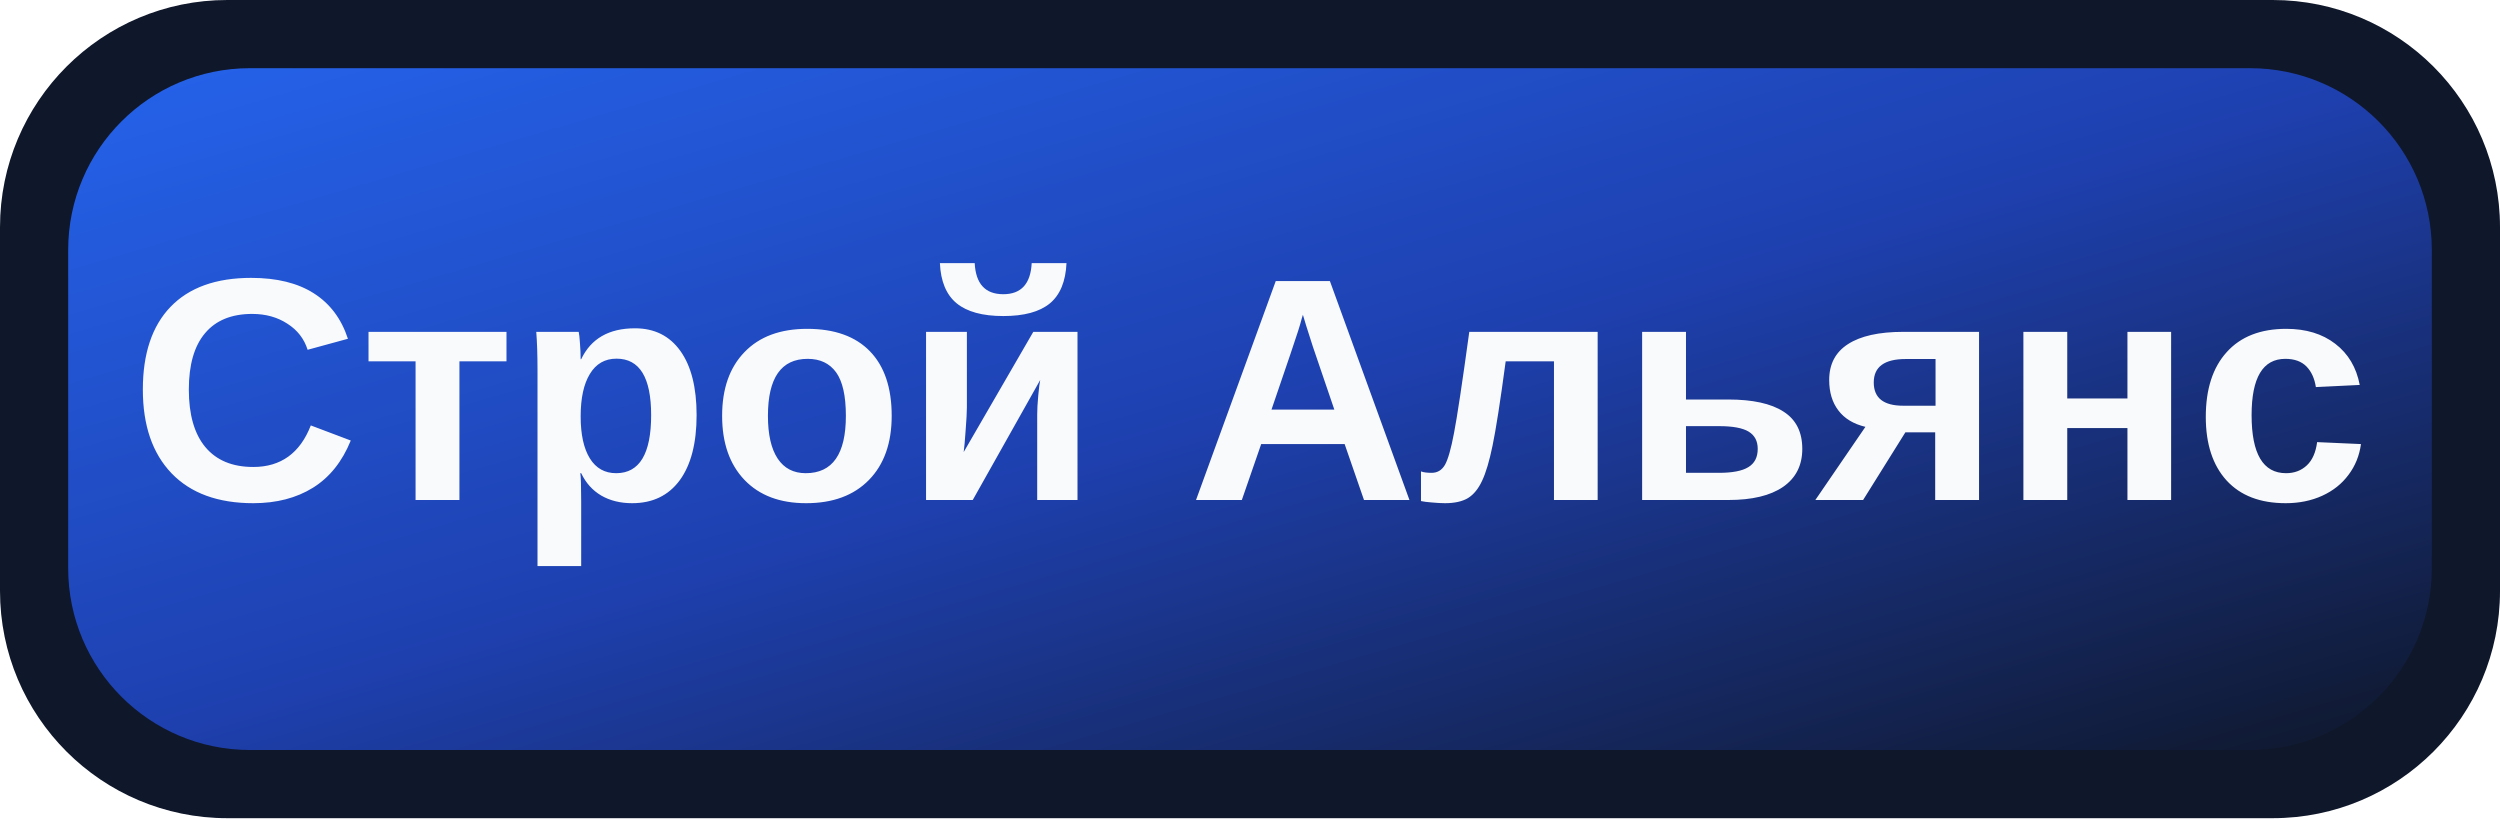
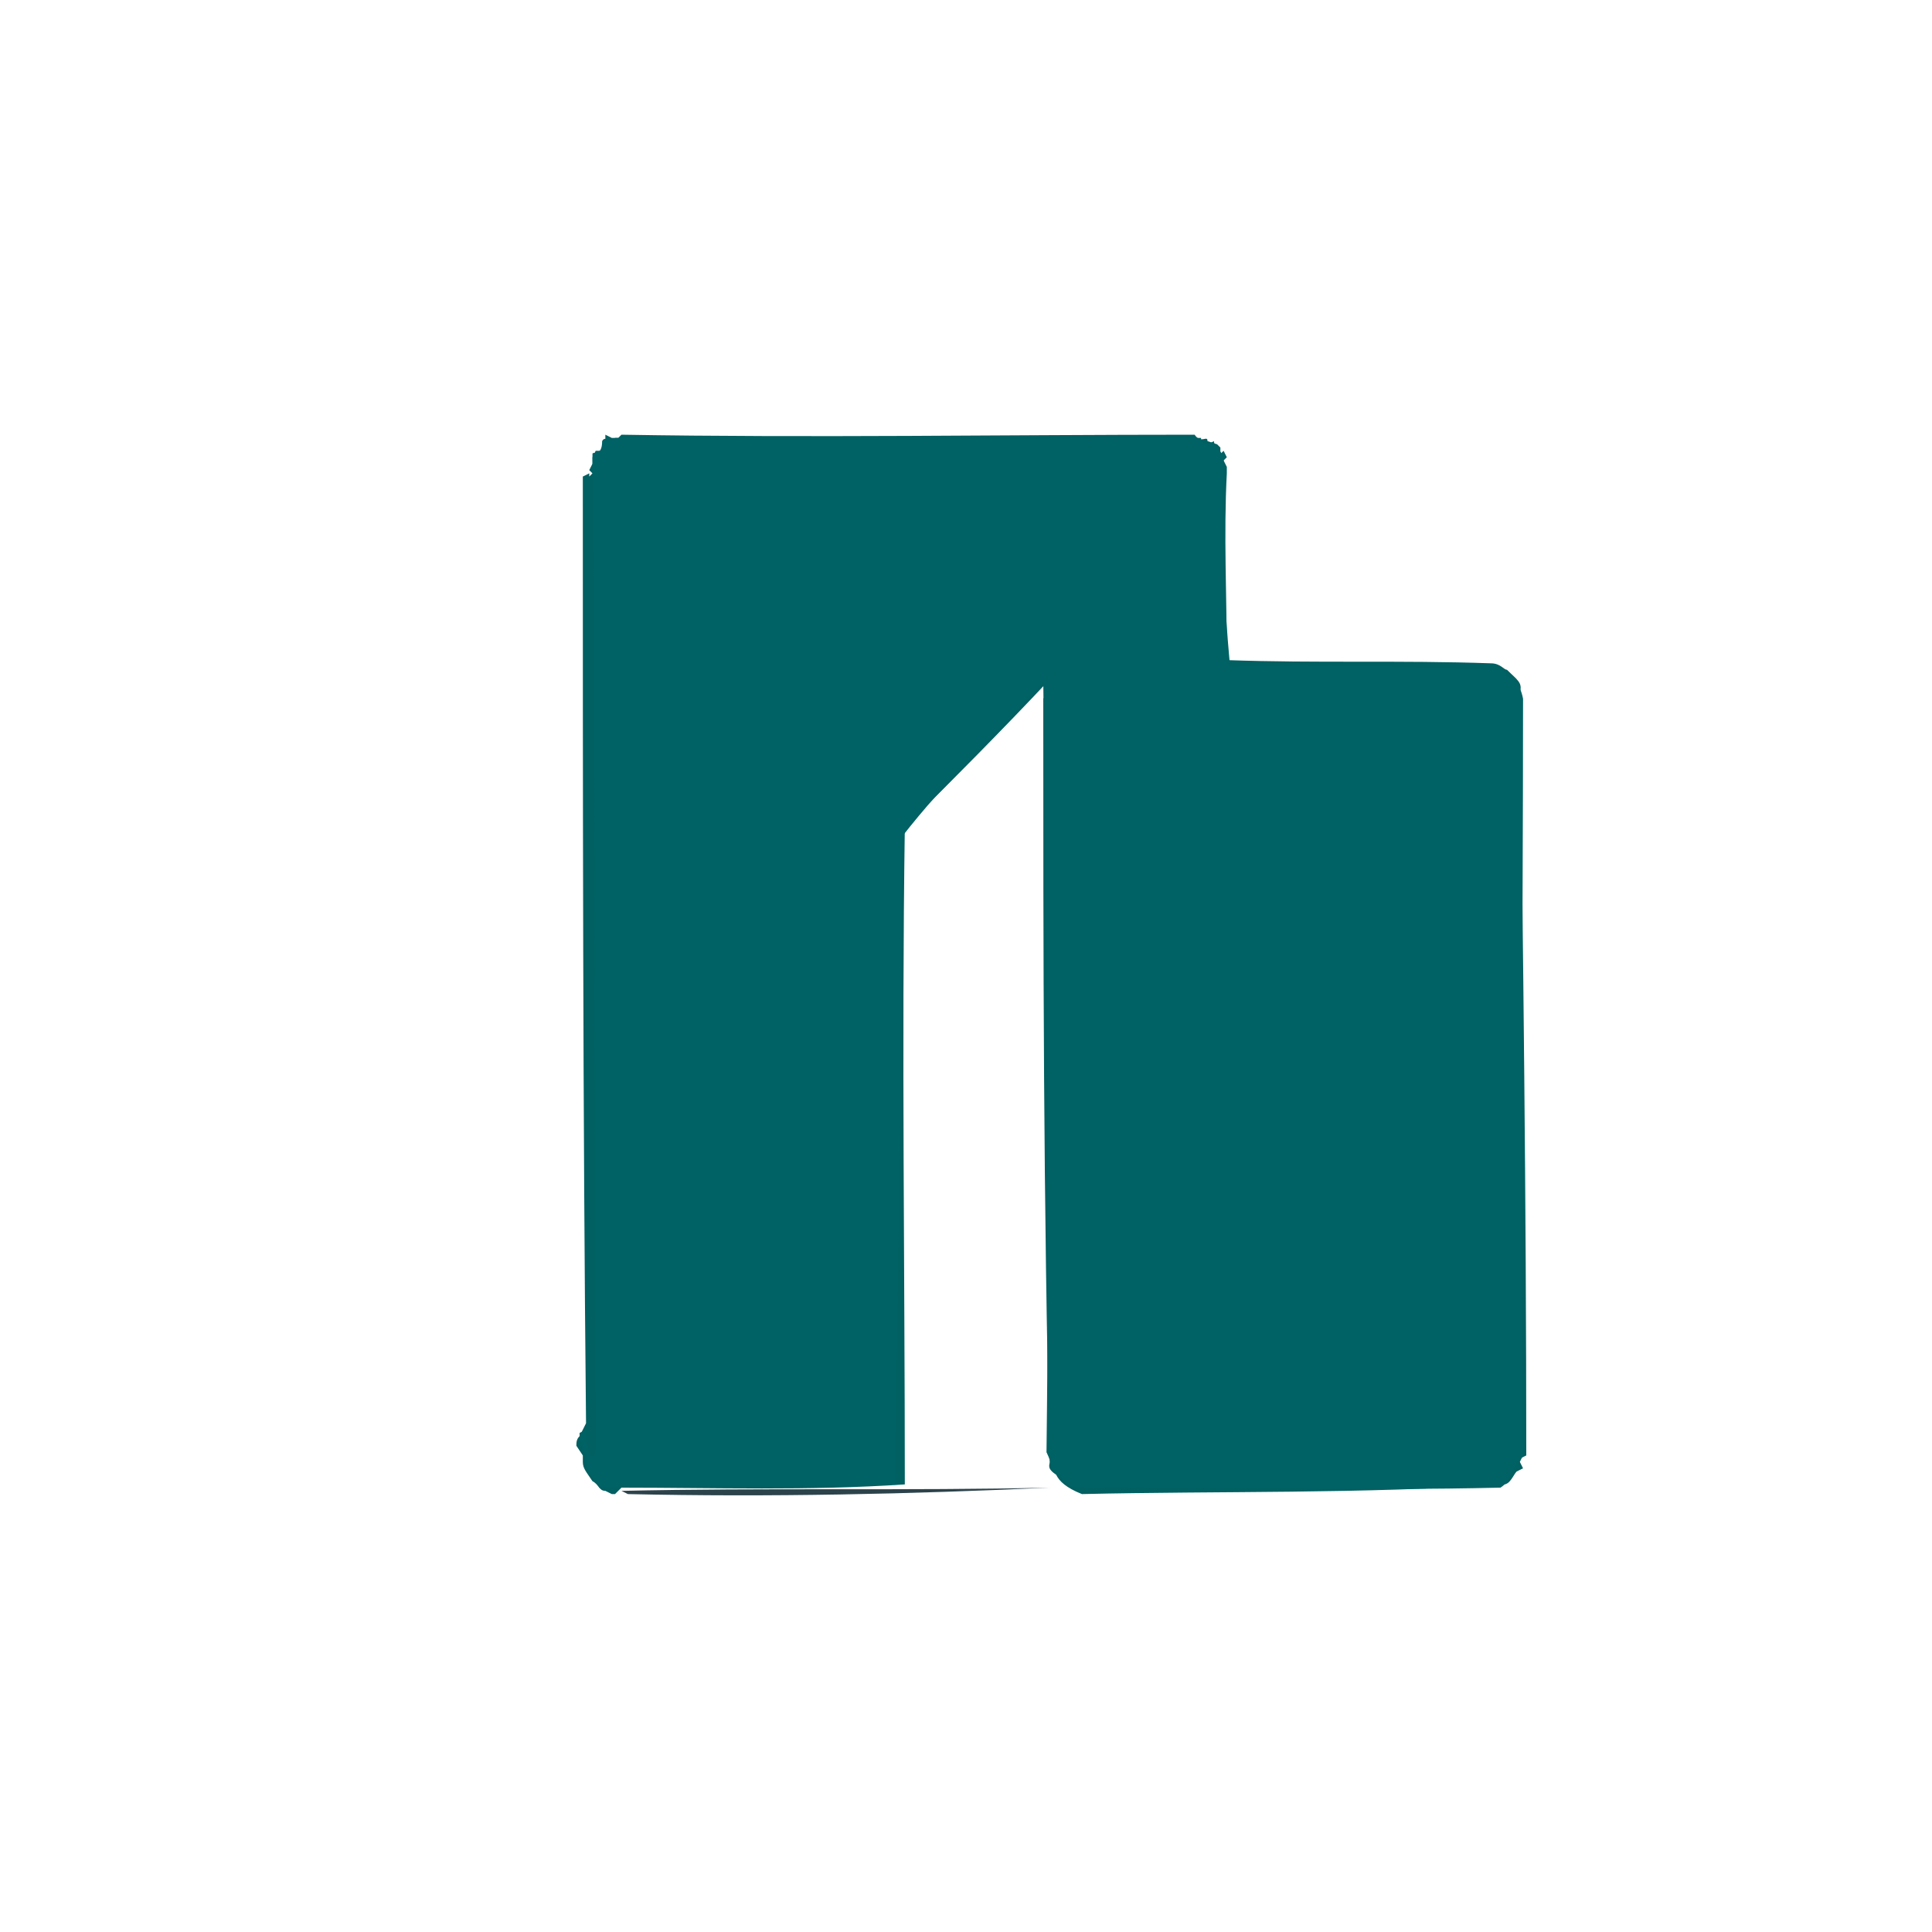
- <svg xmlns="http://www.w3.org/2000/svg" width="220" height="72" viewBox="0 0 220 72">
-   <rect width="220" height="72" rx="20" fill="#0f172a" />
-   <rect x="6" y="6" width="208" height="60" rx="16" fill="url(#grad-main)" />
-   <defs>
-     <linearGradient id="grad-main" x1="0%" y1="0%" x2="100%" y2="100%">
-       <stop offset="0%" stop-color="#2563eb" />
-       <stop offset="50%" stop-color="#1e40af" />
-       <stop offset="100%" stop-color="#0f172a" />
-     </linearGradient>
-   </defs>
-   <text x="110" y="44" text-anchor="middle" fill="#f8fafc" font-size="28" font-family="Segoe UI, Arial, sans-serif" font-weight="700">Строй Альянс</text>
+ <svg xmlns="http://www.w3.org/2000/svg" width="600" height="600">
+   <path d="  M 192 136  L 193 135 C 252 136, 312, 135, 371, 135  C 373 138, 375, 135, 375, 137  L 378 138 L 379 139  L 379 141  L 380 140 L 381 142 L 380 143  L 381 145  L 381 147 C 380 166, 381, 185, 381, 205  C 409 206, 435, 205, 463, 206  C 466 206, 467, 208, 468, 208  C 471 211, 473, 212, 472, 215  C 473 295, 474, 373, 474, 452  L 472 453 L 472 454 L 473 456  L 471 457 C 470 458, 469, 461, 467, 461  C 423 464, 379, 463, 336, 464  C 331 462, 329, 460, 328, 458  C 325 456, 326, 455, 326, 454  C 324 373, 324, 295, 324, 217  C 326 214, 325, 212, 326, 211  C 311 227, 296, 242, 281, 257  C 280 326, 281, 394, 281, 461  C 251 463, 222, 462, 193, 462  L 192 463  L 192 463 L 191 464 L 190 464  L 188 463 C 186 463, 186, 461, 184, 460  C 182 457, 181, 456, 181, 454  L 181 452  L 179 449 C 179 448, 179, 447, 180, 446  L 181 444  L 182 442 C 181 344, 181, 246, 181, 148  L 183 147  L 183 148 C 184 249, 184, 350, 183, 450  C 184 350, 184, 249, 183, 148  L 184 147 L 183 146  L 184 144  L 184 142  L 185 140  L 187 140 L 188 139  L 188 137 L 188 135 L 190 136" fill="rgb(0,96,98)" />
+   <path d="  M 191 136 C 190 138, 188, 135, 187, 137  C 187 142, 184, 140, 184, 141  C 185 245, 184, 348, 185, 450  L 184 453  L 183 451 C 182 448, 182, 446, 182, 443  C 182 344, 182, 246, 182, 148  C 182 246, 182, 344, 182, 441  L 182 444  L 180 445 C 180 447, 180, 448, 181, 450  L 182 452  L 182 454 C 182 456, 183, 457, 184, 459  L 186 461 L 186 462 L 188 462  L 189 462 C 217 461, 249, 462, 278, 461  C 279 393, 280, 327, 280, 260  C 294 242, 310, 227, 324, 212  C 325 292, 326, 372, 325, 451  C 327 455, 326, 456, 328, 457  C 330 460, 332, 461, 333, 462  C 379 462, 423, 463, 466, 462  C 469 460, 469, 458, 470, 456  L 471 455 L 471 454 L 472 454  L 473 452 C 472 373, 473, 295, 473, 217  C 472 212, 470, 211, 468, 210  C 467 207, 466, 208, 465, 208  C 436 207, 408, 206, 382, 207  C 380 185, 379, 163, 380, 143  C 380 140, 377, 139, 377, 137  L 375 138  L 373 137  L 373 136 C 313 136, 252, 137, 192, 136" fill="rgb(0,98,100)" />
+   <path d="  M 193 463 C 237 462, 282, 463, 326, 462  C 283 464, 239, 465, 195, 464" fill="rgb(45,67,76)" />
</svg>
